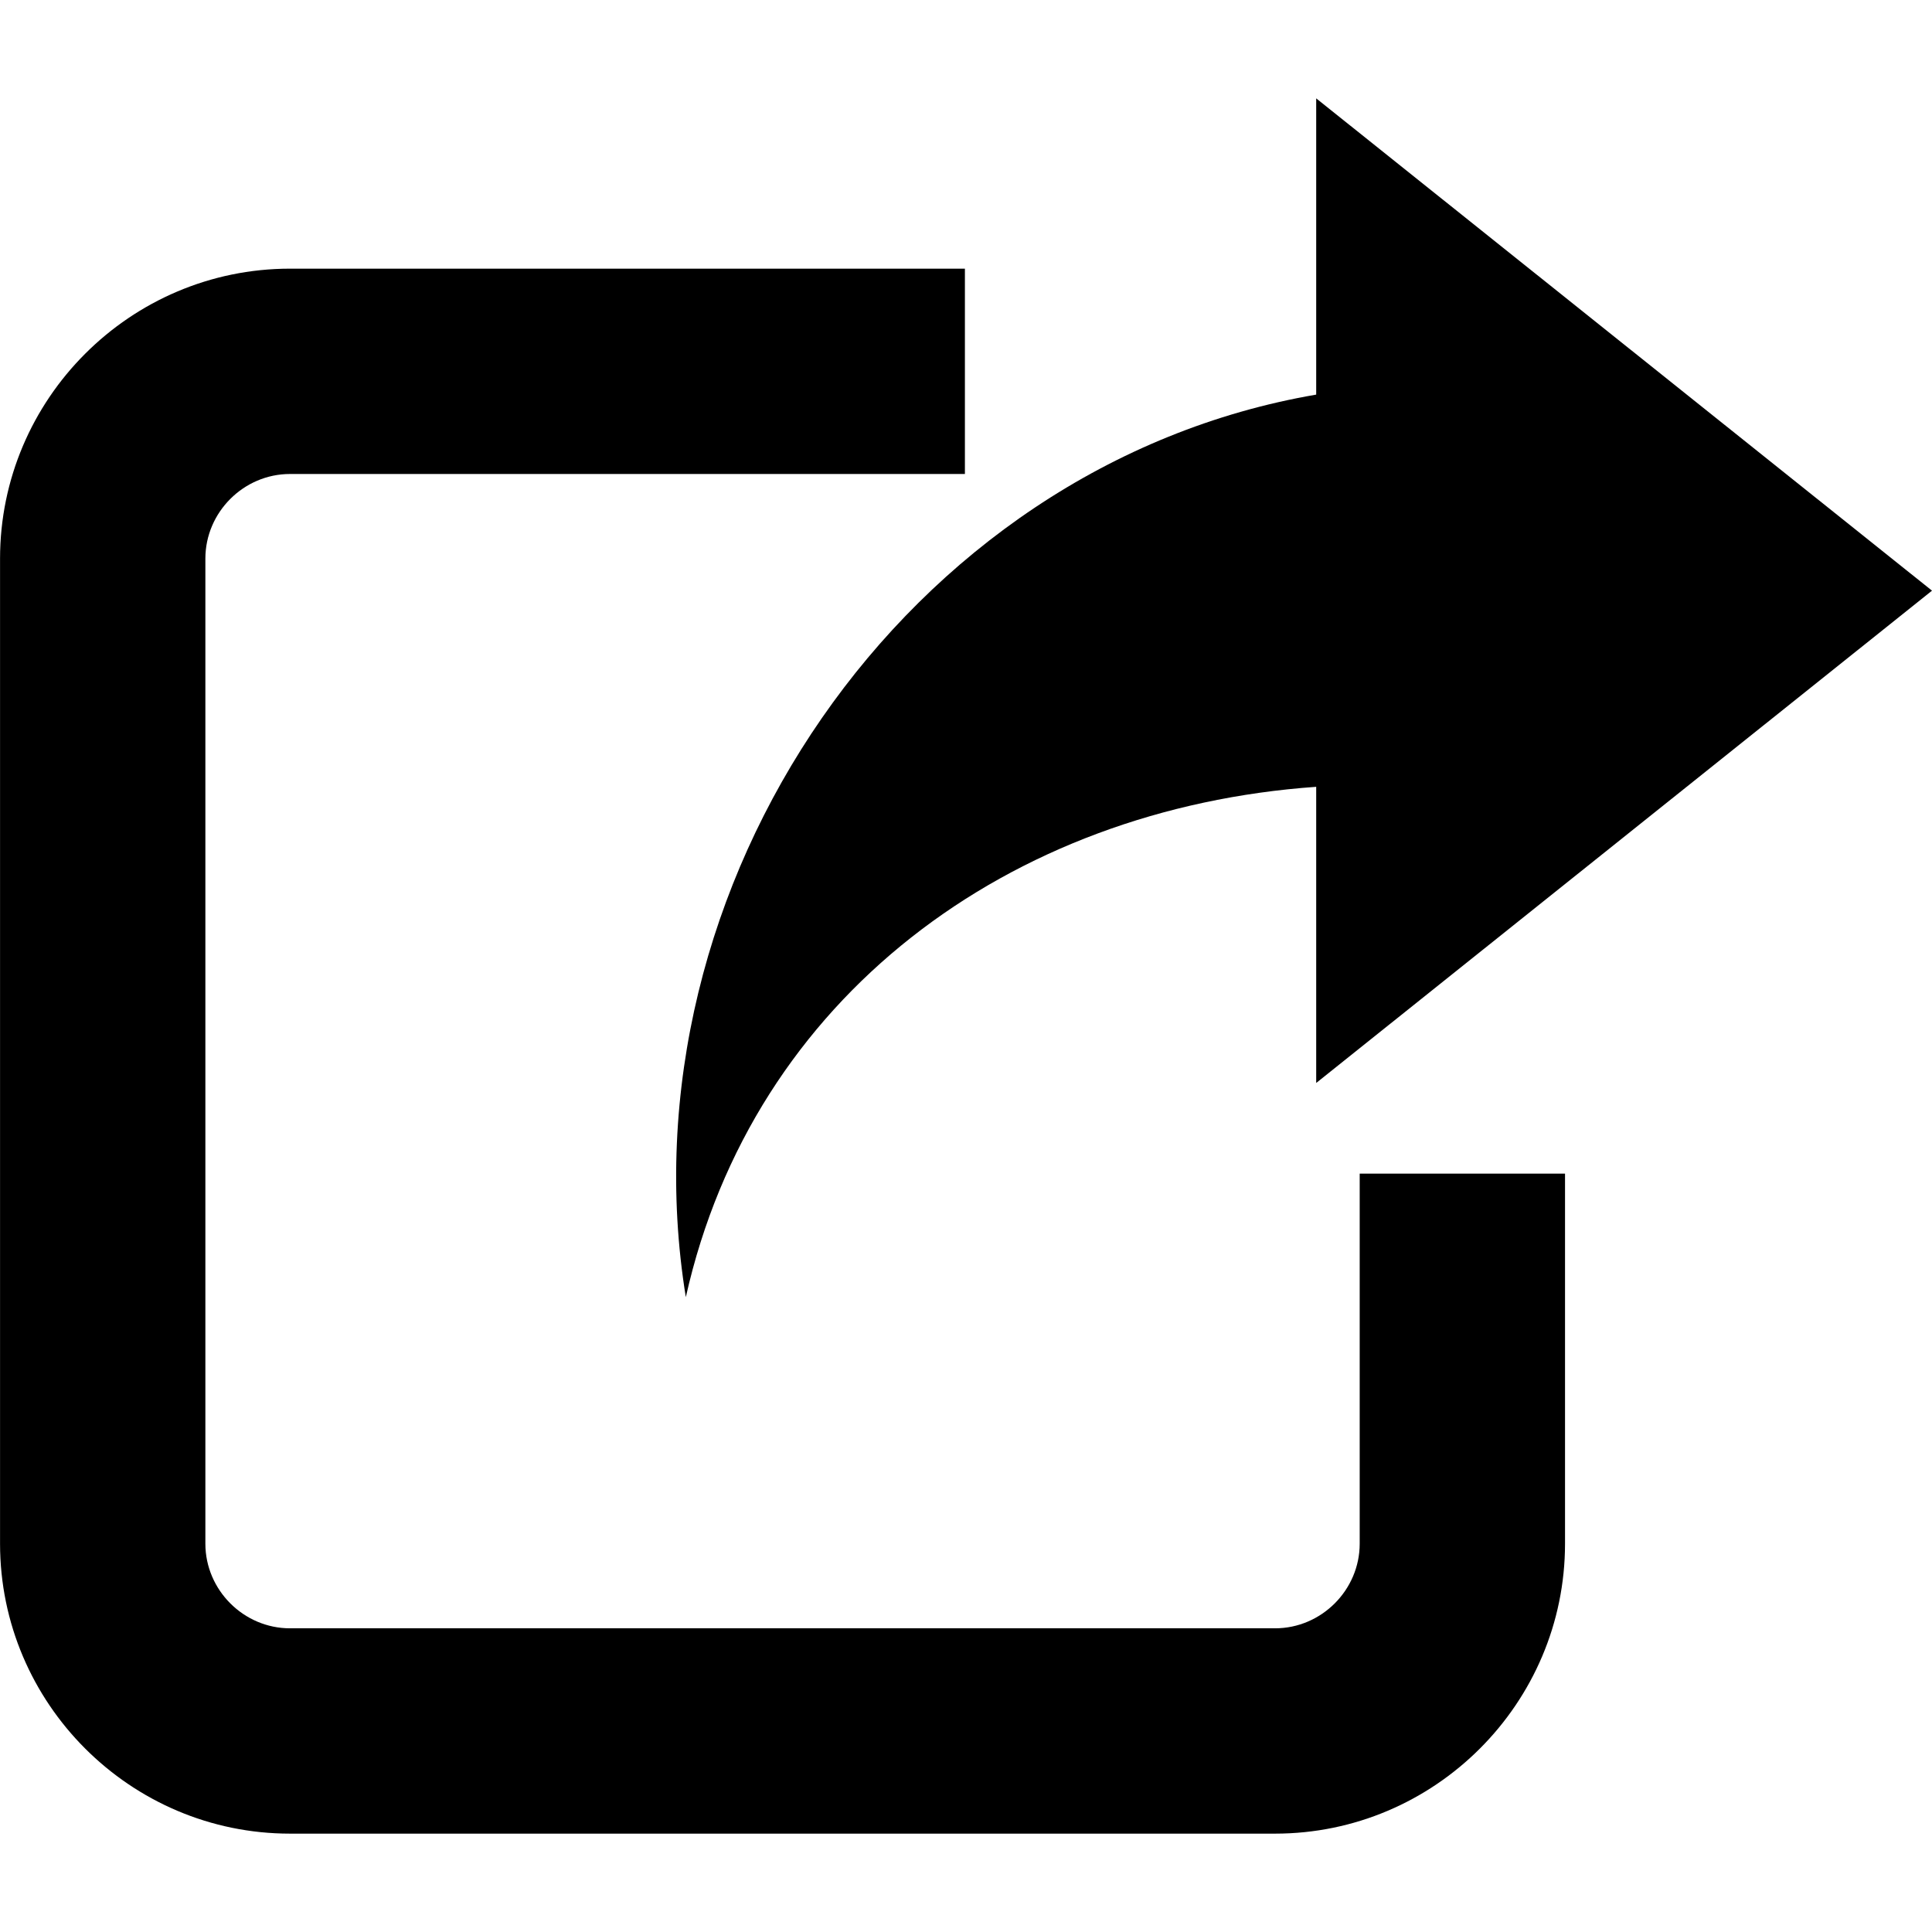
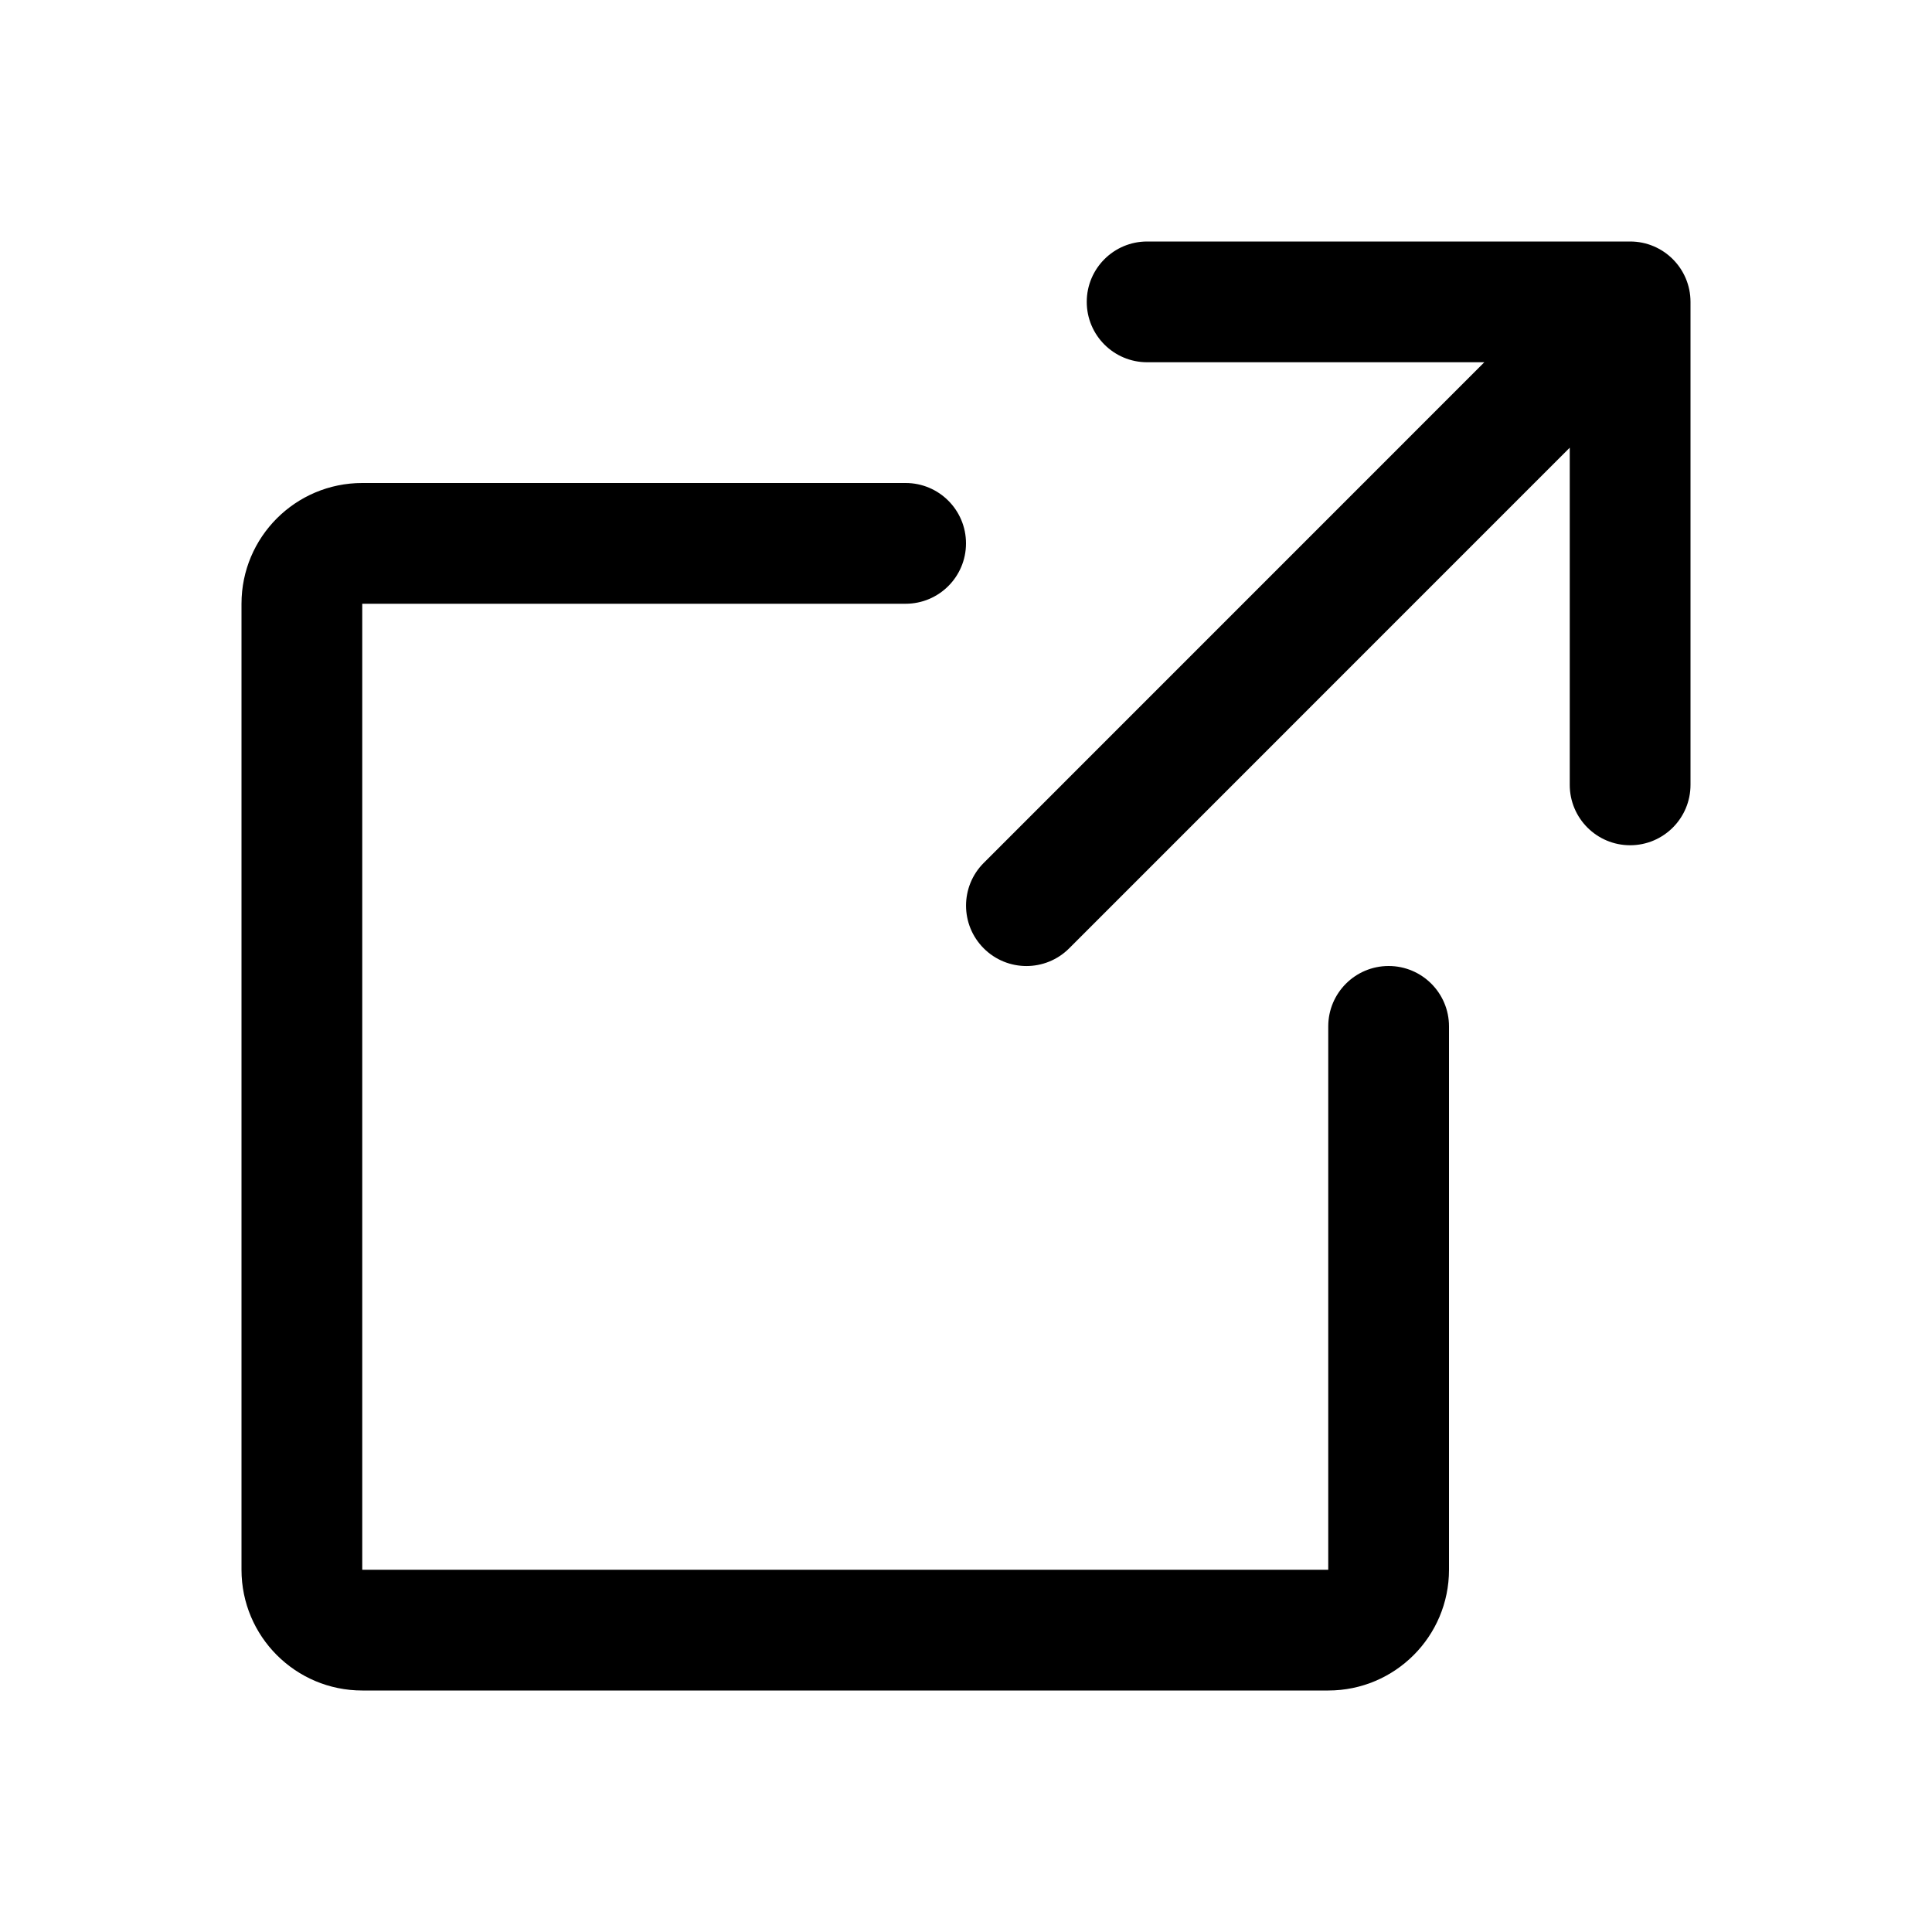
- <svg xmlns="http://www.w3.org/2000/svg" clip-rule="evenodd" height="16" width="16" fill-rule="evenodd" image-rendering="optimizeQuality" shape-rendering="geometricPrecision" text-rendering="geometricPrecision" fill="currentColor" viewBox="0 0 43.349 43.349">
-   <g id="Layer_x0020_1">
-     <g id="_213176160">
-       <path id="_213177264" d="m35.115 26.333v8.303c0 3.583-2.923 6.506-6.506 6.506h-22.102c-3.583 0-6.506-2.923-6.506-6.506v-22.102c0-3.583 2.923-6.506 6.506-6.506h15.143v4.607h-15.143c-1.04 0-1.899.859-1.899 1.899v22.102c0 1.04.859 1.899 1.899 1.899h22.102c1.04 0 1.899-.859 1.899-1.899v-8.303z" />
-       <path id="_213177432" d="m29.532 2.207 13.817 11.046-13.817 11.046v-6.645c-6.885.486-12.635 4.714-14.144 11.45-1.498-9.233 4.926-18.667 14.144-20.25v-6.645z" />
-     </g>
-   </g>
+ <svg xmlns="http://www.w3.org/2000/svg" width="32" height="32" fill="#000000" viewBox="0 0 256 256">
+   <path d="M224,104a8,8,0,0,1-16,0V59.32l-66.33,66.34a8,8,0,0,1-11.32-11.32L196.68,48H152a8,8,0,0,1,0-16h64a8,8,0,0,1,8,8Zm-40,24a8,8,0,0,0-8,8v72H48V80h72a8,8,0,0,0,0-16H48A16,16,0,0,0,32,80V208a16,16,0,0,0,16,16H176a16,16,0,0,0,16-16V136A8,8,0,0,0,184,128Z" />
</svg>
